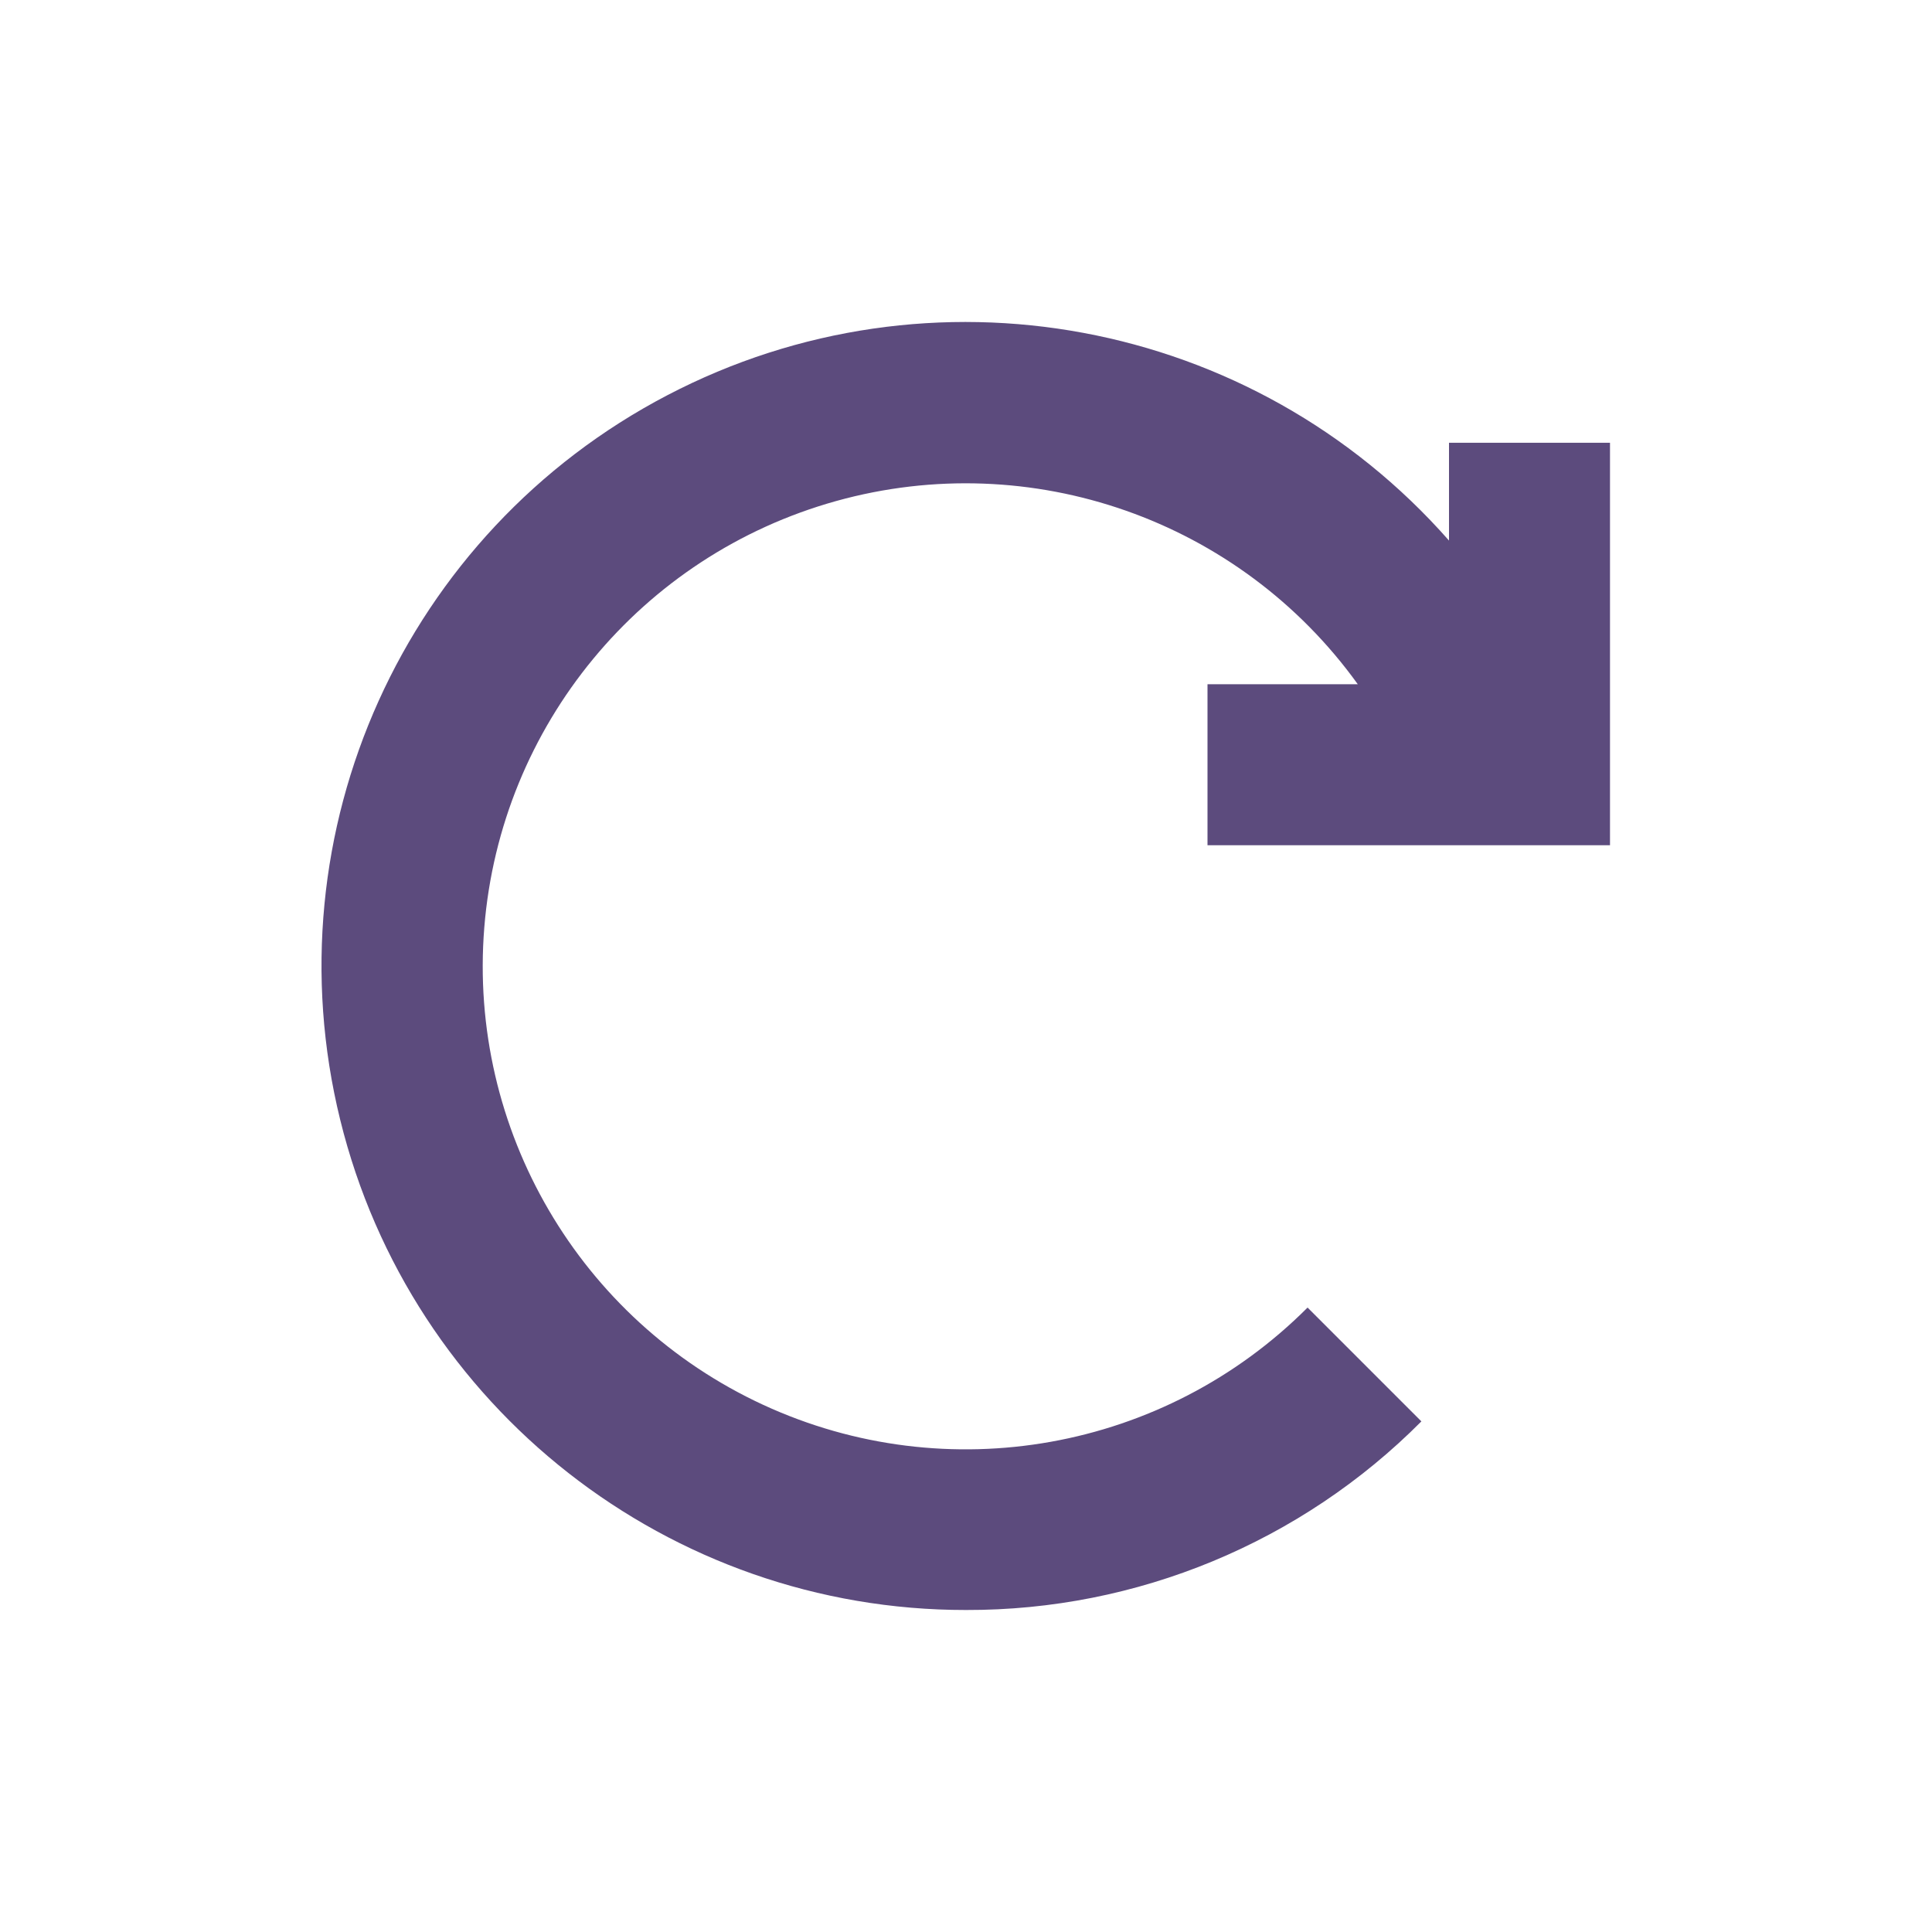
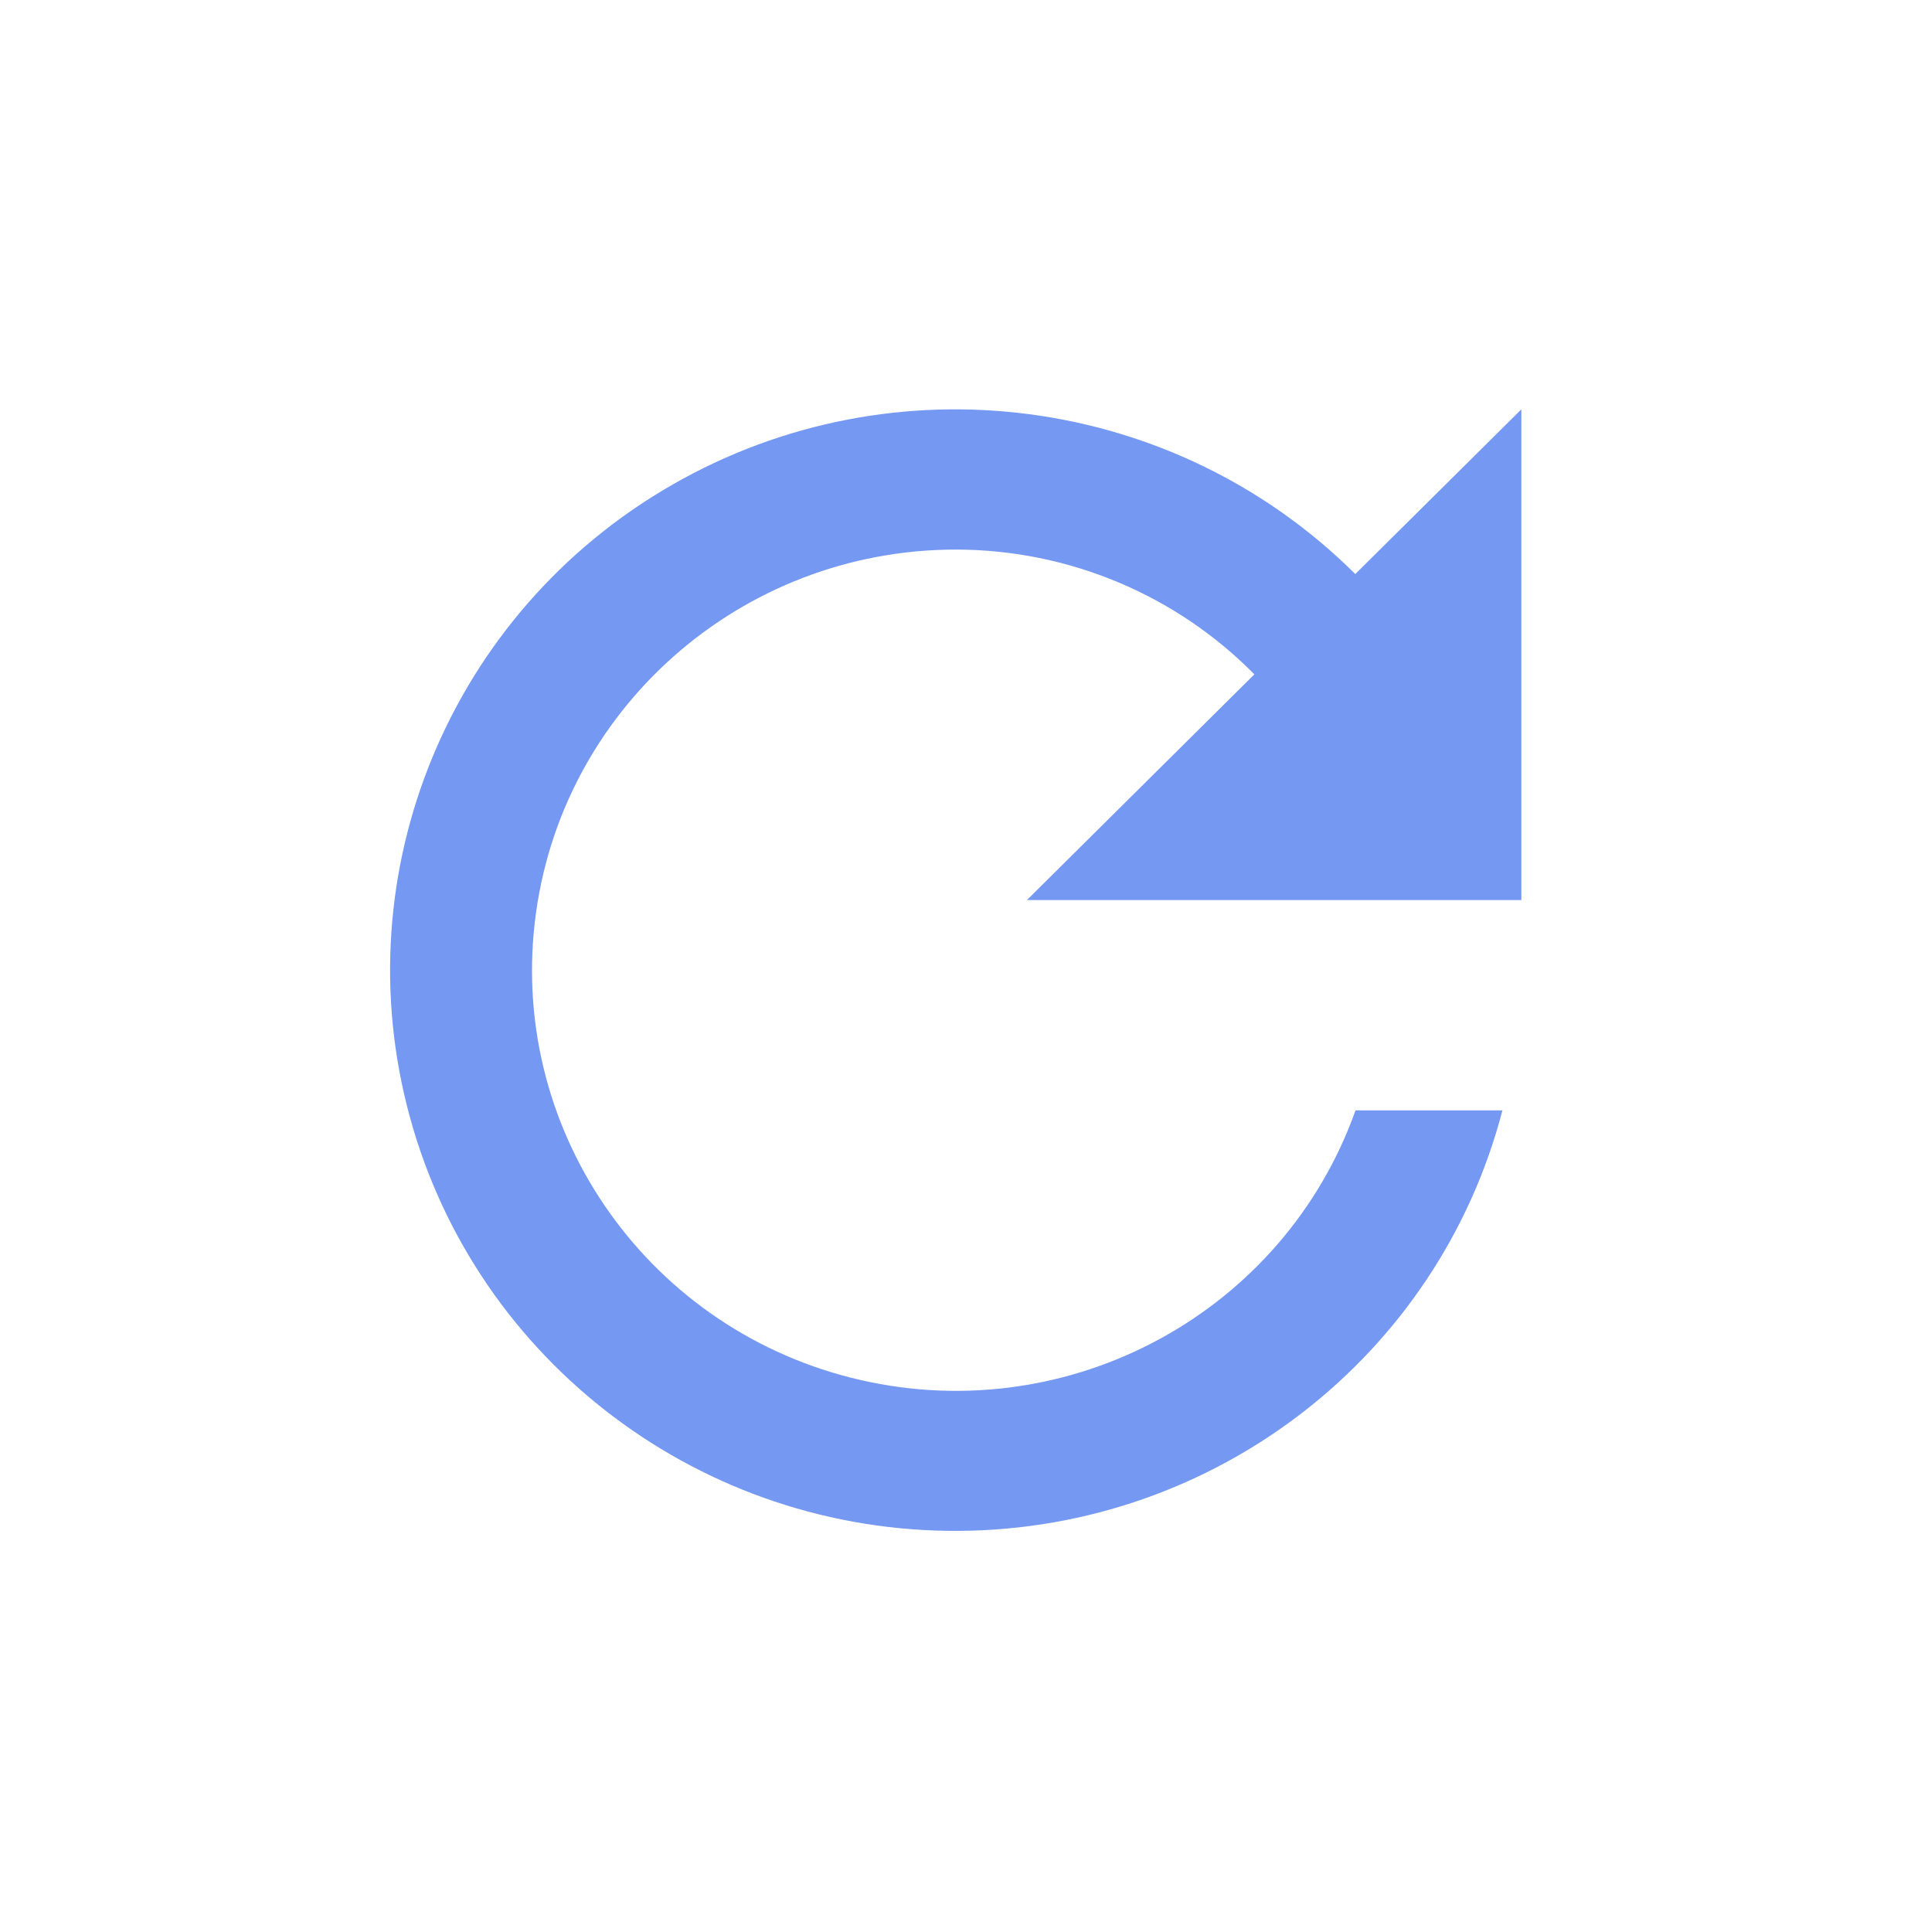
- <svg xmlns="http://www.w3.org/2000/svg" width="24px" height="24px" viewBox="0 0 24 24" version="1.1">
-   <g id="Artboard" stroke="none" stroke-width="1" fill="none" fill-rule="evenodd">
-     <g id="ic-update" transform="translate(2, 2)">
-       <polygon id="Rectangle_4642" points="0 0 20 0 20 20 0 20" />
-       <path d="M13,8.5 L18,8.5 L18,3.5 L16,3.5 L16,4.715 C13.566,1.949 9.557,1.203 6.291,2.909 C3.024,4.615 1.346,8.331 2.226,11.91 C3.105,15.488 6.315,18.003 10,18 C12.123,18.006 14.16,17.162 15.657,15.657 L14.243,14.243 C12.466,16.024 9.766,16.506 7.482,15.452 C5.198,14.397 3.814,12.03 4.016,9.522 C4.218,7.014 5.963,4.899 8.387,4.224 C10.81,3.549 13.398,4.458 14.867,6.5 L13,6.5 L13,8.5 Z" id="Path_18962" fill="#5C4B7D" fill-rule="nonzero" />
-     </g>
-   </g>
+ <svg xmlns="http://www.w3.org/2000/svg" width="23.985" height="24" viewBox="0 0 23.985 24" version="1.1" id="svg3">
+   <defs id="defs7" />
+   <path id="Icon_material-refresh" data-name="Icon material-refresh" d="m 16.838,7.131 a 7.021,6.966 0 1 0 1.828,6.662 h -1.825 a 5.266,5.225 0 1 1 -4.961,-6.966 5.191,5.15 0 0 1 3.704,1.55 l -2.826,2.804 h 6.143 V 5.085 Z" style="fill:#7599f2;stroke-width:0.583" />
</svg>
